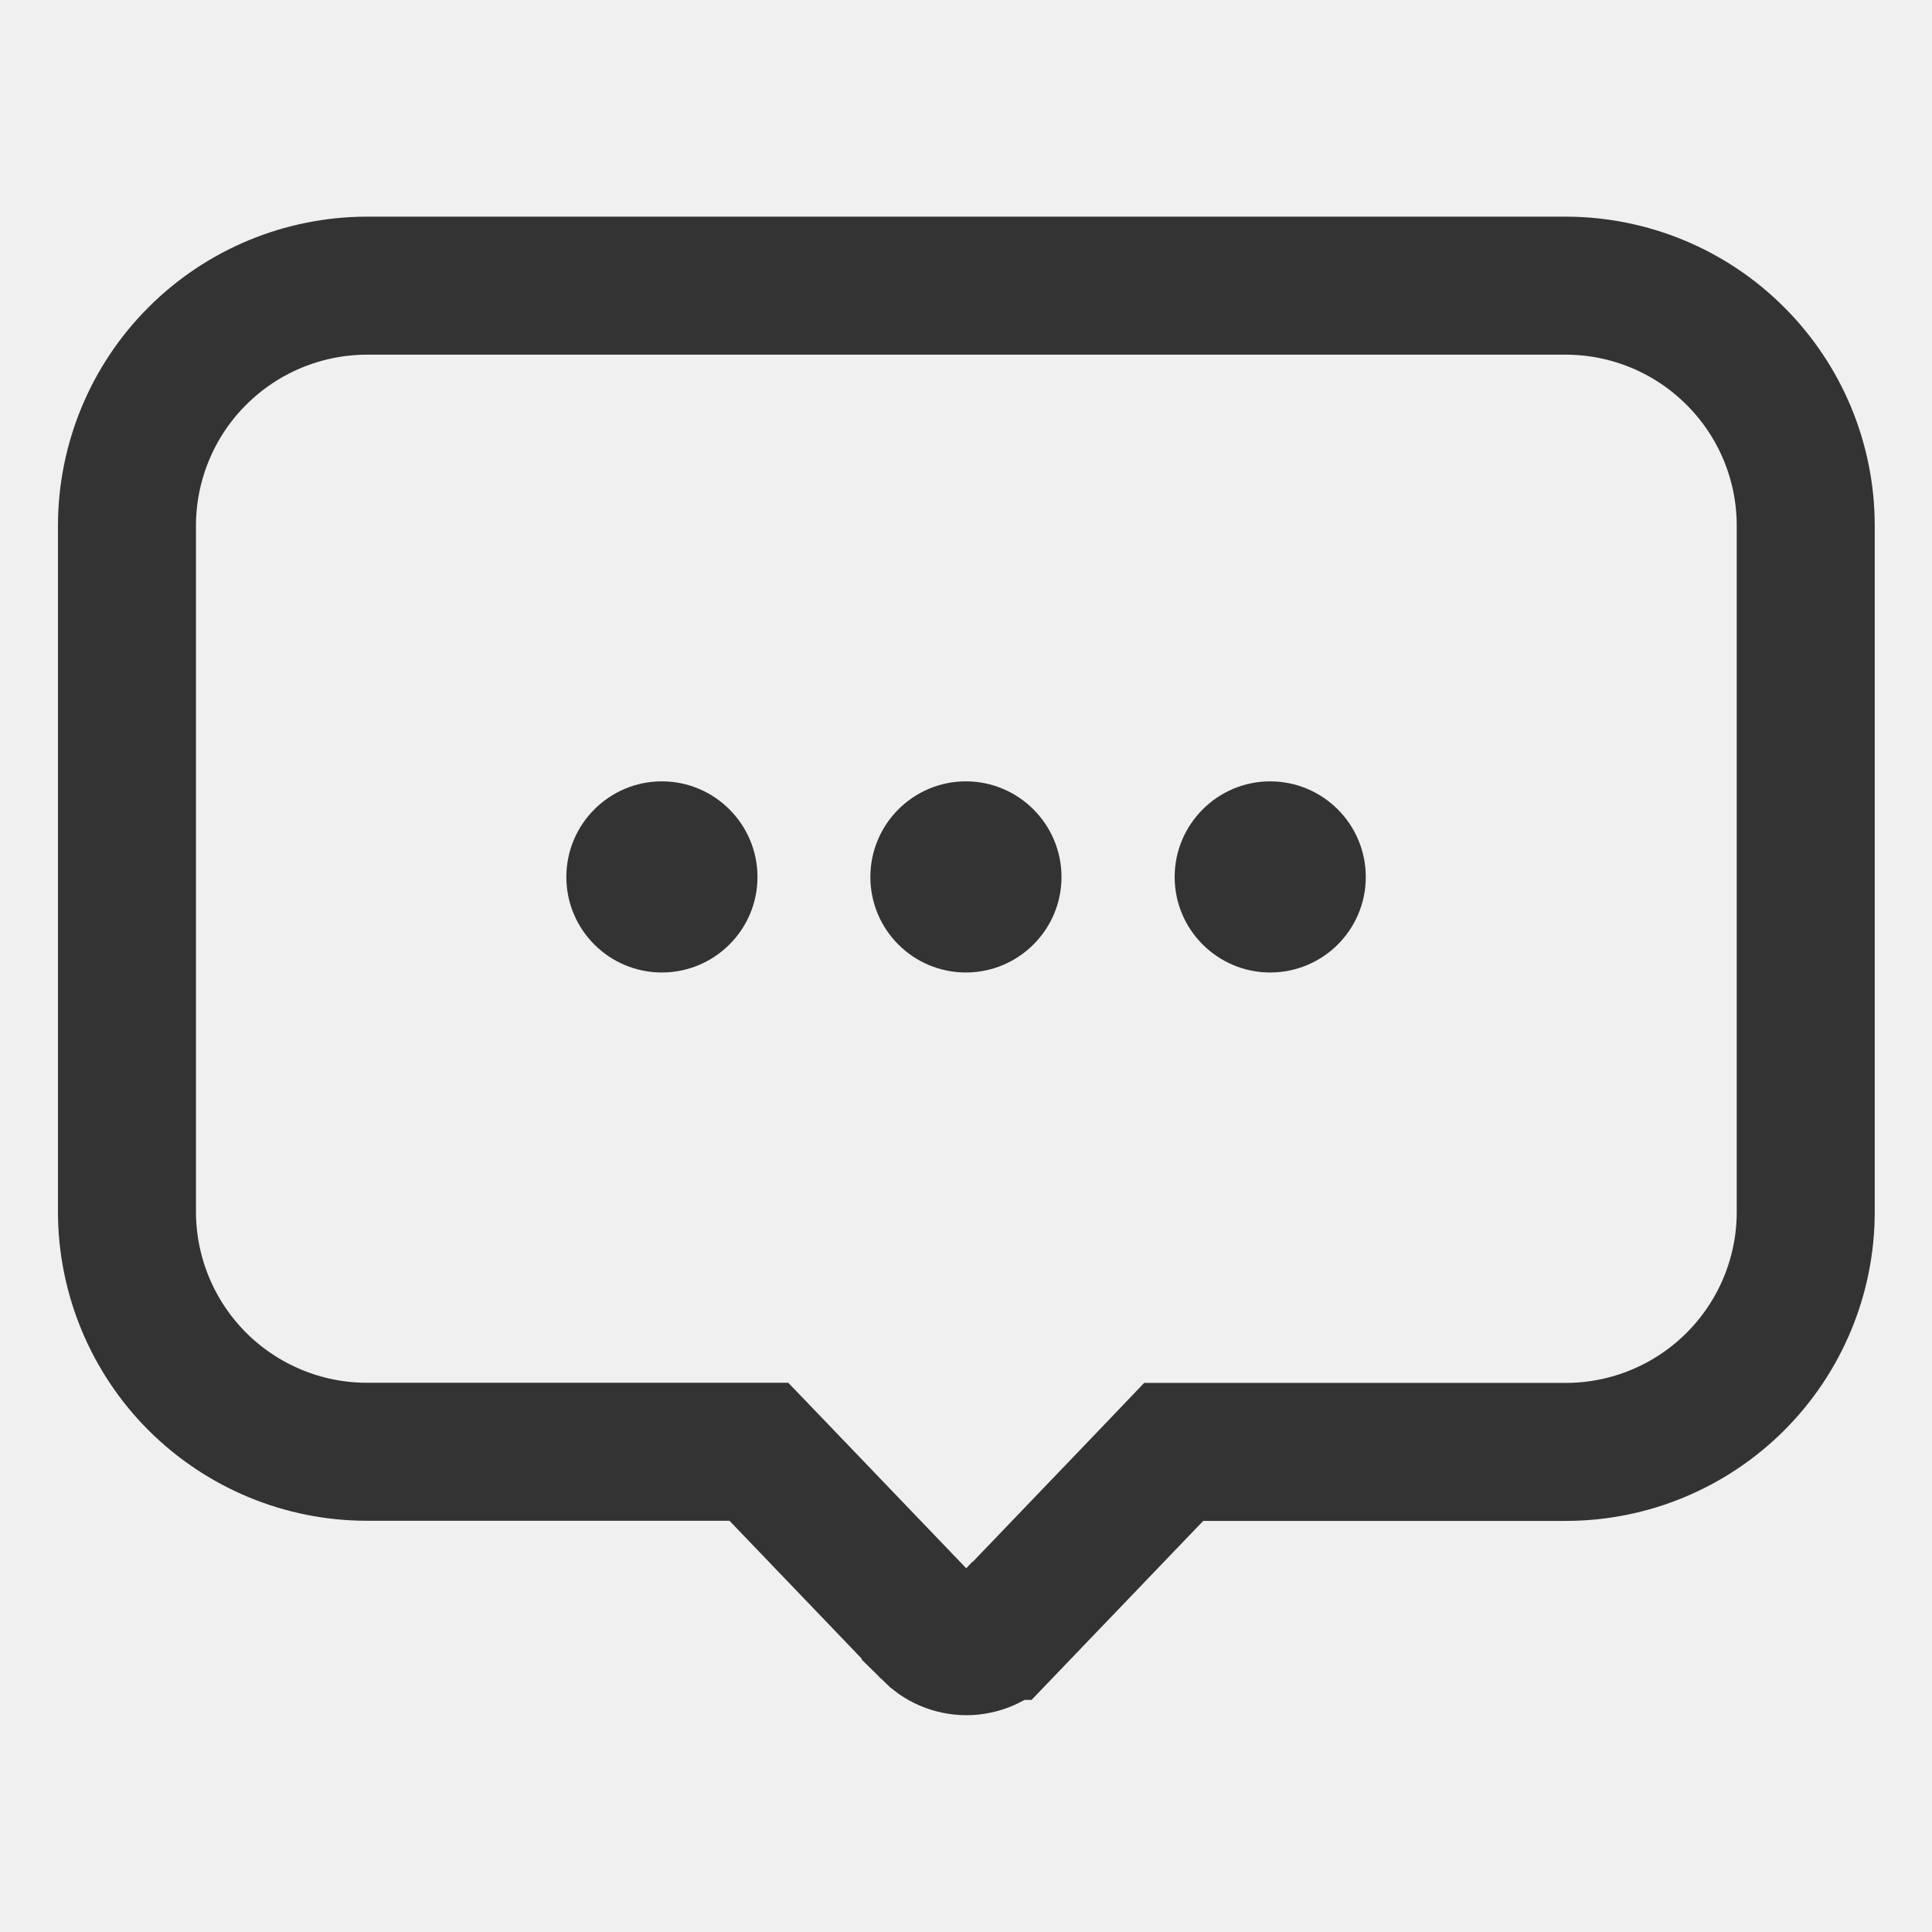
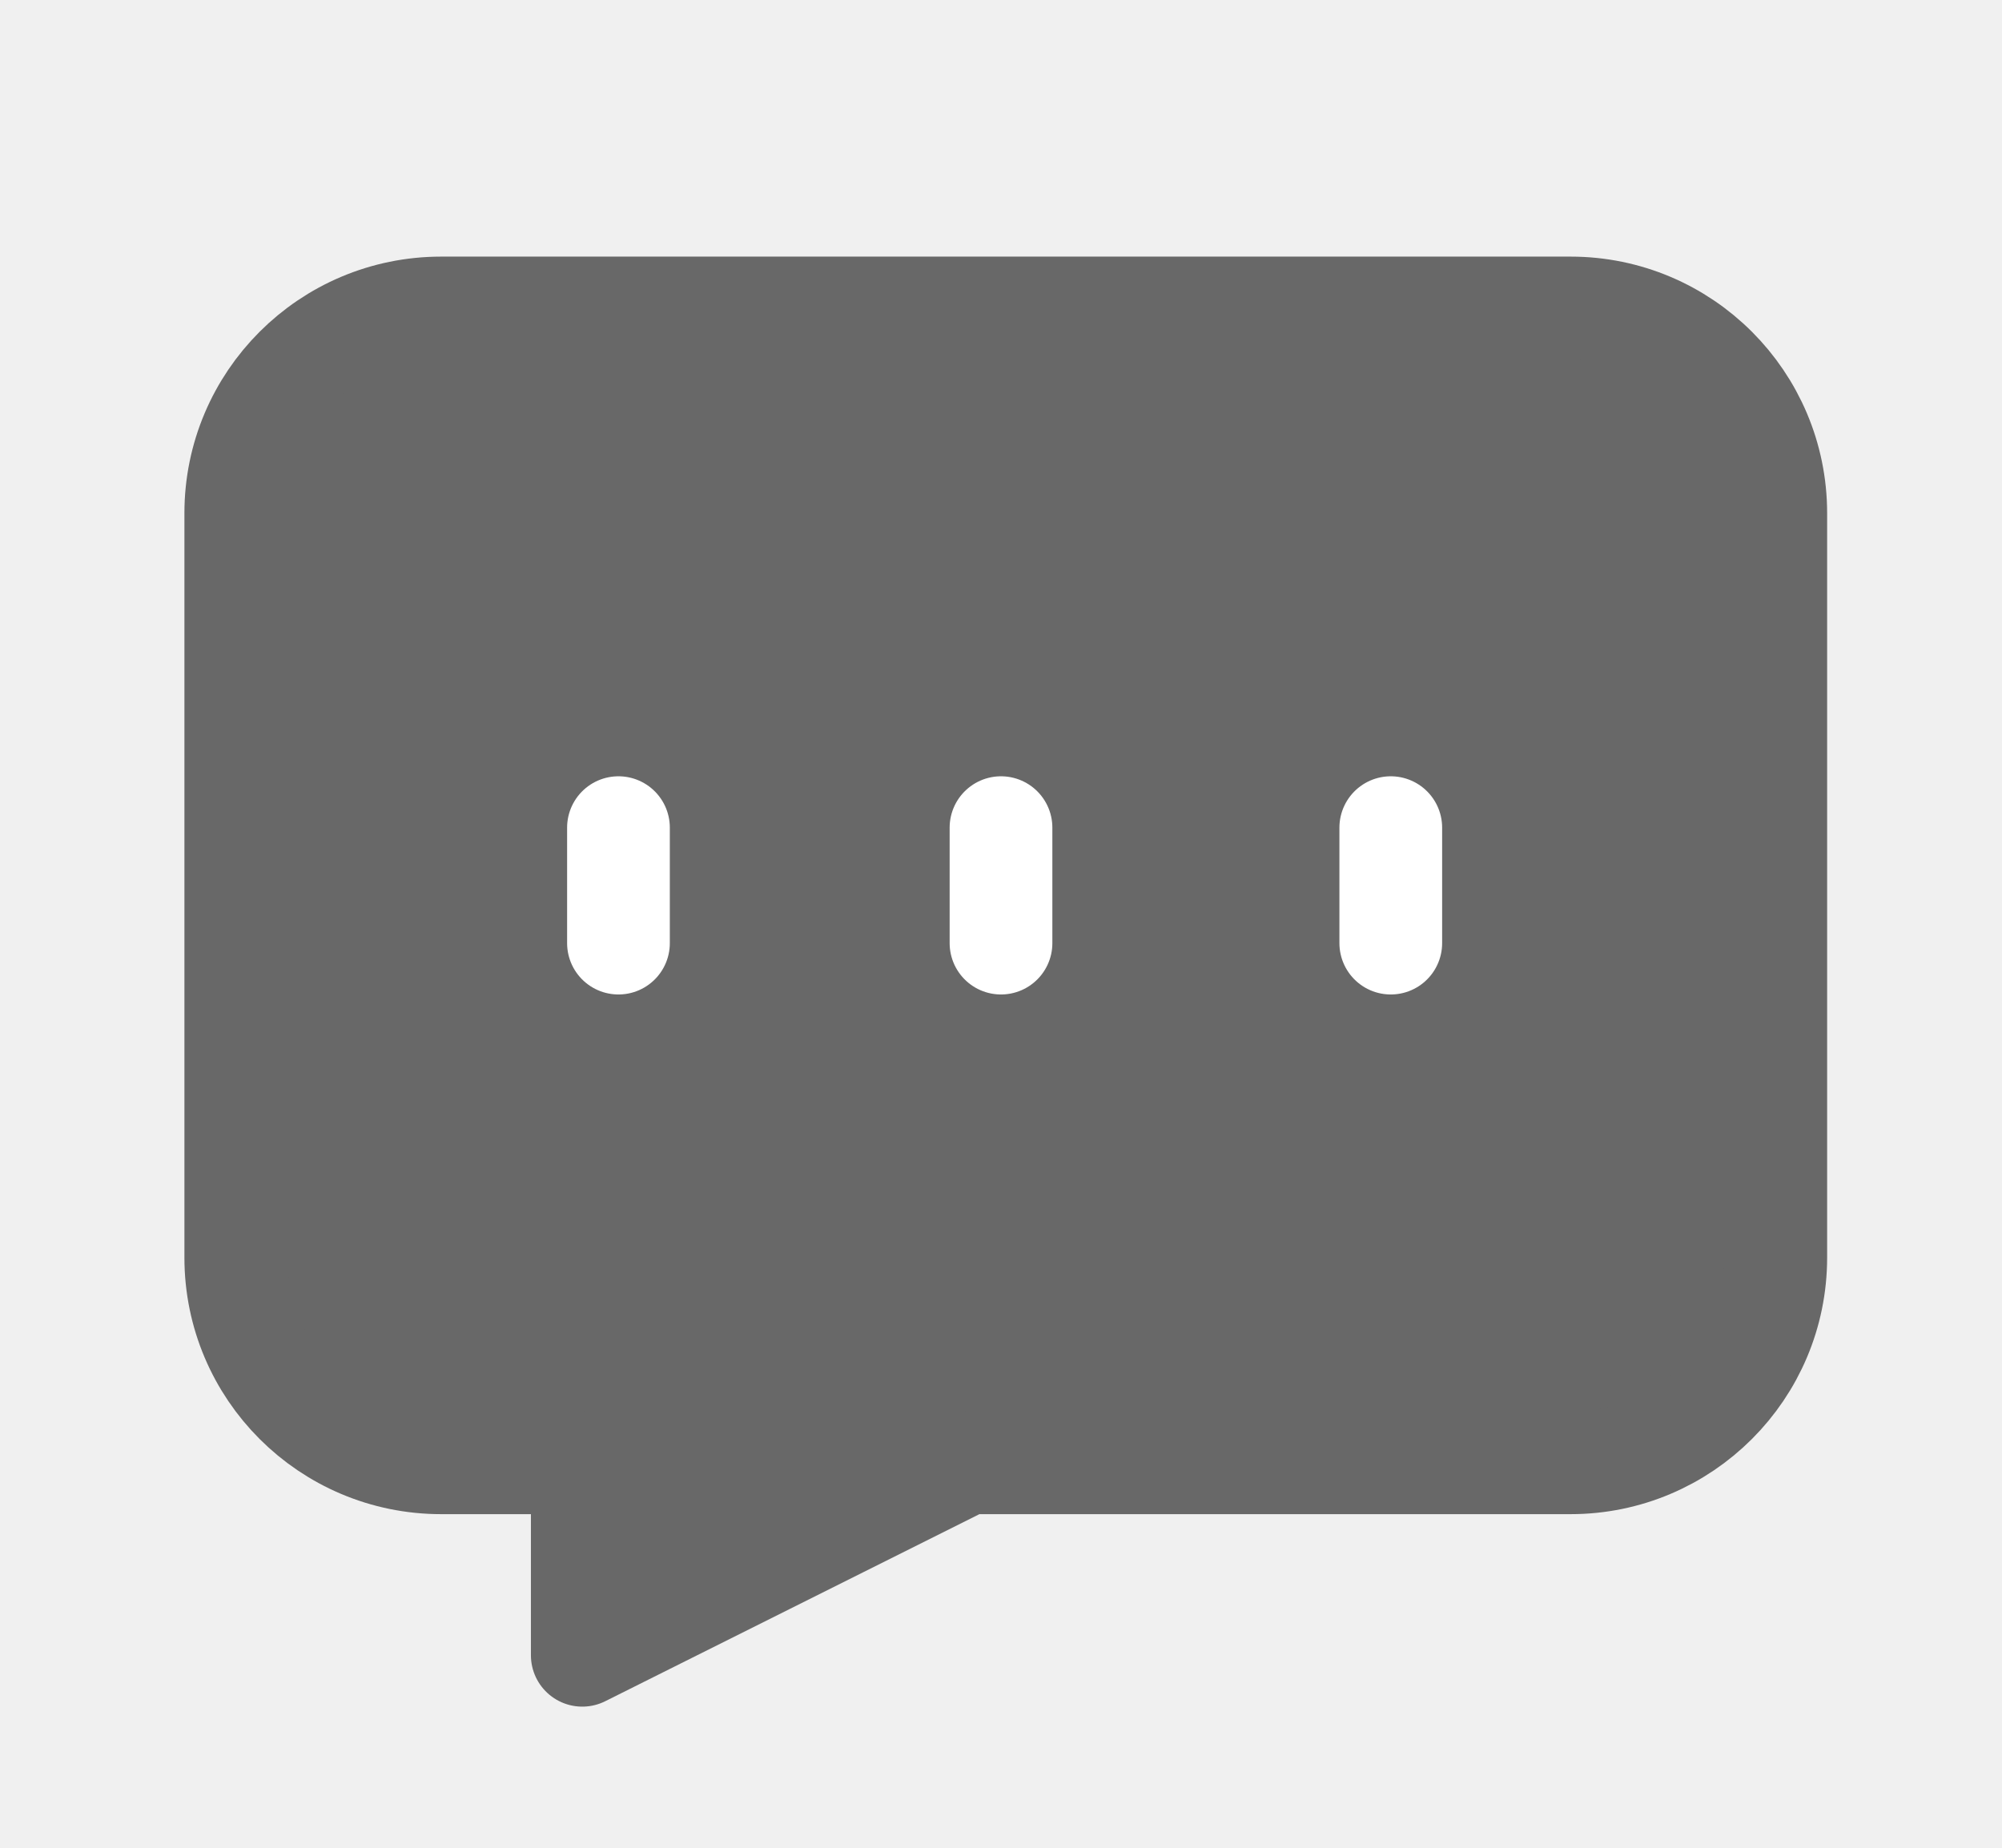
- <svg xmlns="http://www.w3.org/2000/svg" width="14" height="14" viewBox="0 0 14 14" fill="none">
-   <path d="M8.719 10.521H8.505L8.358 10.675L7.262 11.818C7.262 11.818 7.262 11.818 7.261 11.818C7.228 11.853 7.187 11.881 7.143 11.9C7.099 11.919 7.051 11.929 7.003 11.929C6.954 11.929 6.907 11.919 6.862 11.9C6.818 11.881 6.778 11.853 6.744 11.819C6.744 11.819 6.744 11.818 6.744 11.818L5.647 10.674L5.499 10.52H5.286H2.658C2.197 10.52 1.756 10.336 1.43 10.011C1.104 9.685 0.921 9.243 0.92 8.783V3.807C0.921 3.347 1.104 2.905 1.43 2.58C1.756 2.254 2.197 2.071 2.658 2.07H11.348C11.808 2.071 12.25 2.254 12.575 2.58C12.901 2.905 13.085 3.347 13.085 3.808V8.783C13.085 9.244 12.901 9.686 12.576 10.011C12.25 10.337 11.808 10.521 11.347 10.521H8.719Z" stroke="#333333" />
-   <path d="M8.512 6.355C8.512 6.737 8.823 7.047 9.204 7.047C9.587 7.047 9.897 6.737 9.897 6.355C9.897 5.973 9.587 5.662 9.204 5.662C8.823 5.662 8.512 5.973 8.512 6.355Z" fill="#333333" />
-   <path d="M6.307 6.355C6.307 6.737 6.617 7.047 6.999 7.047C7.381 7.047 7.692 6.737 7.692 6.355C7.692 5.973 7.381 5.662 6.999 5.662C6.617 5.662 6.307 5.973 6.307 6.355Z" fill="#333333" />
-   <path d="M4.104 6.355C4.104 6.737 4.414 7.047 4.796 7.047C5.178 7.047 5.489 6.737 5.489 6.355C5.489 5.973 5.178 5.662 4.796 5.662C4.414 5.662 4.104 5.973 4.104 6.355Z" fill="#333333" />
+ <svg xmlns="http://www.w3.org/2000/svg" width="13" height="12" viewBox="0 0 13 12" fill="none">
+   <path d="M11.531 3.333C11.531 2.597 10.934 2 10.198 2H2.865C2.128 2 1.531 2.597 1.531 3.333V8.167C1.531 8.903 2.128 9.5 2.865 9.5H3.781V10.75L6.281 9.5H10.198C10.934 9.5 11.531 8.903 11.531 8.167V3.333Z" fill="#686868" stroke="#686868" stroke-width="0.667" stroke-linecap="round" stroke-linejoin="round" />
+   <path d="M4.016 5.375V6.125" stroke="white" stroke-width="0.667" stroke-linecap="round" stroke-linejoin="round" />
+   <path d="M6.5 5.375V6.125" stroke="white" stroke-width="0.667" stroke-linecap="round" stroke-linejoin="round" />
+   <path d="M9.031 5.375V6.125" stroke="white" stroke-width="0.667" stroke-linecap="round" stroke-linejoin="round" />
</svg>
